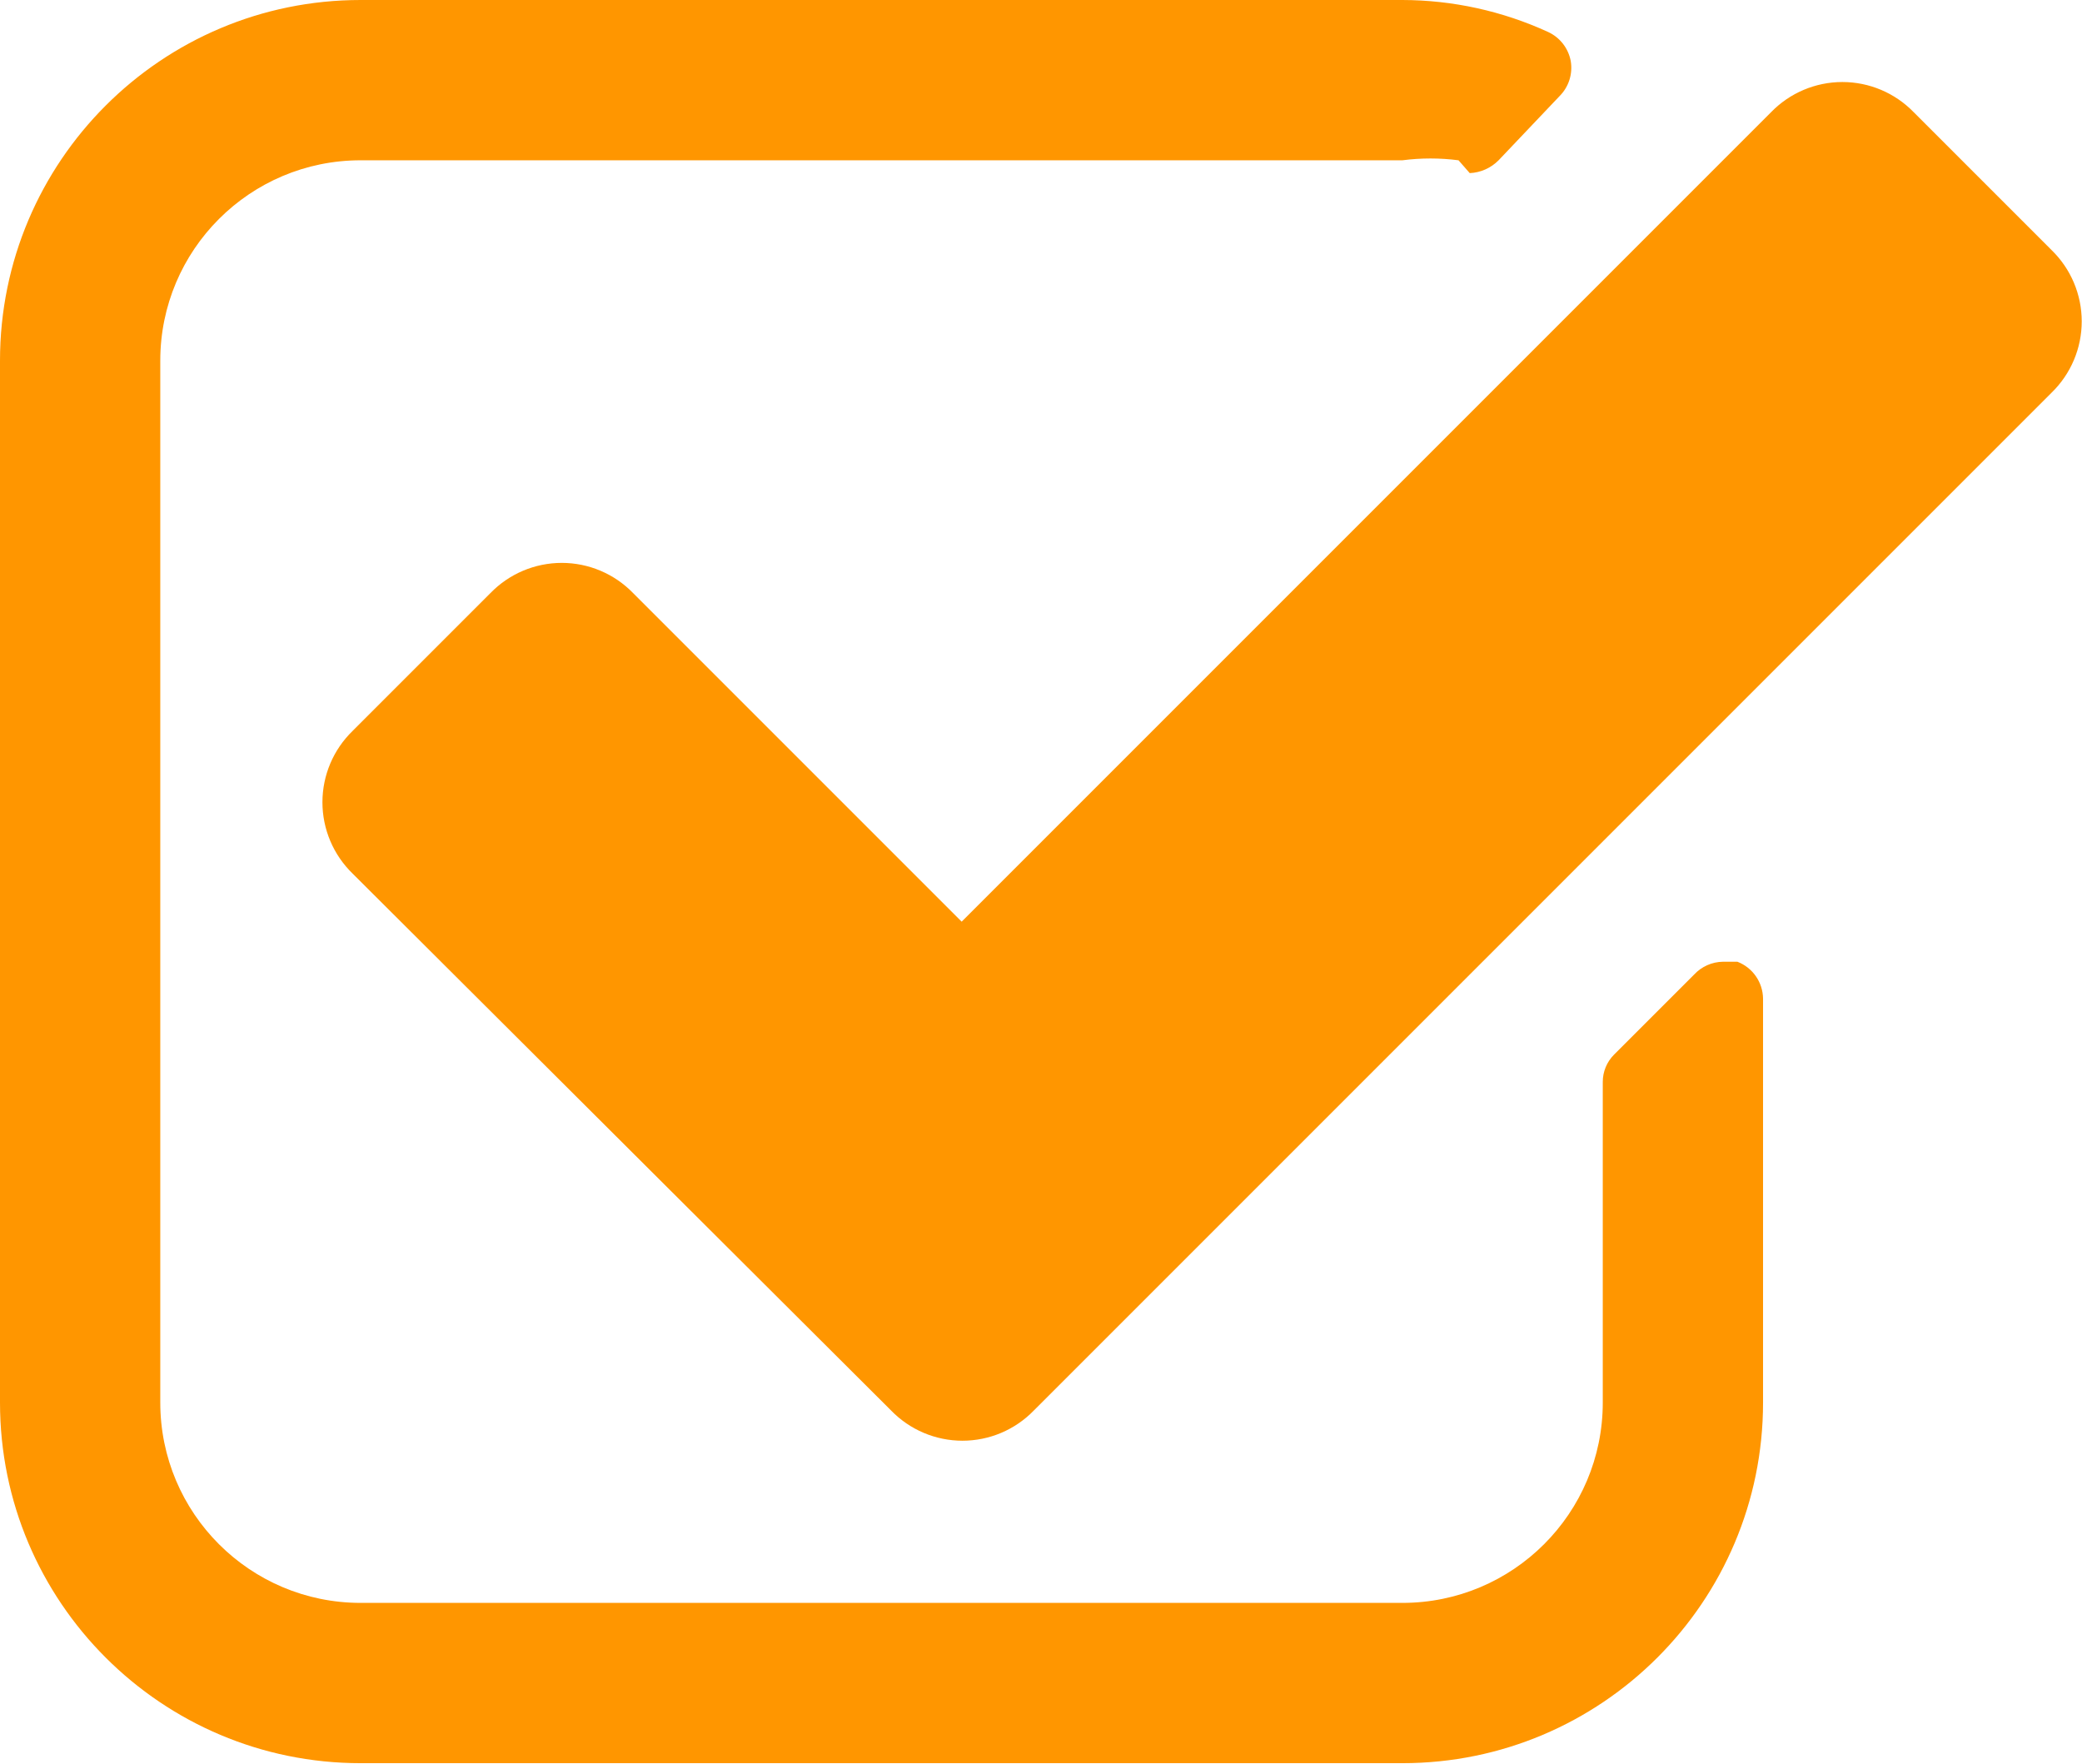
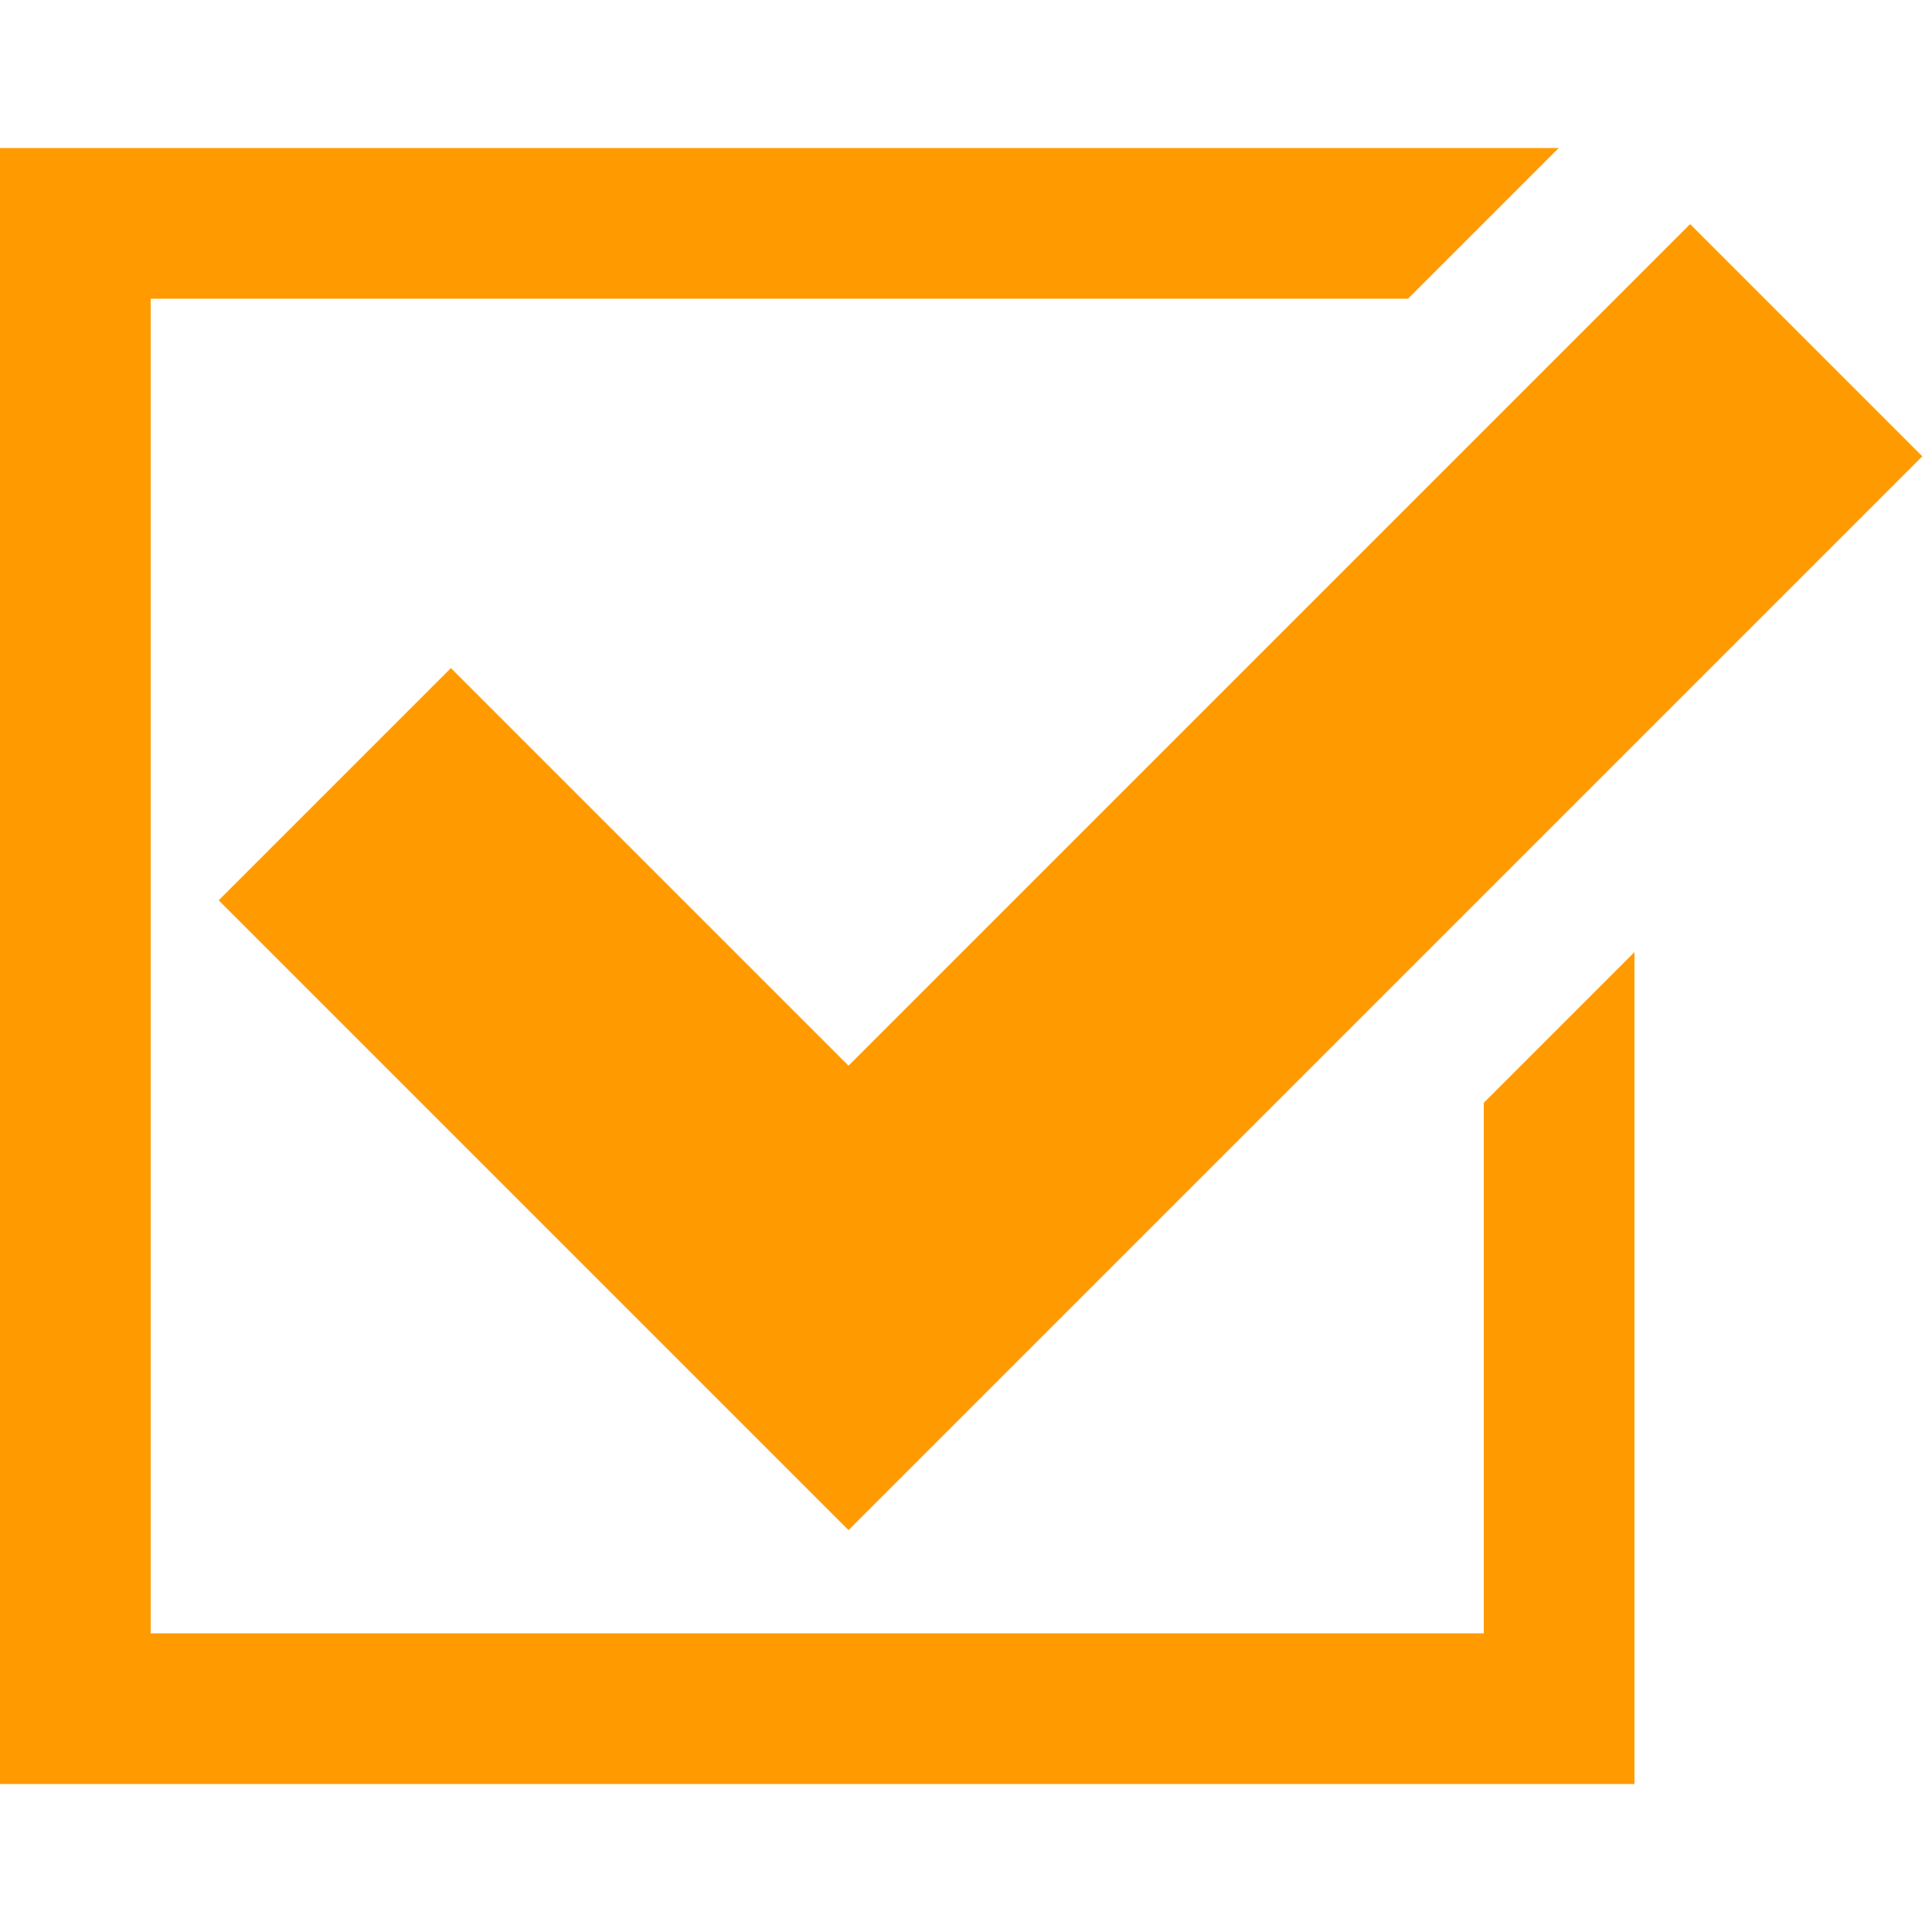
- <svg xmlns="http://www.w3.org/2000/svg" viewBox="0 0 12.99 11">
-   <defs>
-     <style>.cls-1{fill:#ff9600}</style>
-   </defs>
-   <g id="Слой_2" data-name="Слой 2">
-     <path class="cls-1" d="M11 8.75A2.25 2.25 0 0 1 8.75 11h-6.5A2.25 2.25 0 0 1 0 8.75v-6.5A2.25 2.25 0 0 1 2.25 0h6.5a2.19 2.19 0 0 1 .91.2.25.25 0 0 1 .14.18.25.25 0 0 1-.07.22l-.38.4a.27.27 0 0 1-.18.08L9.1 1a1.36 1.36 0 0 0-.35 0h-6.5A1.25 1.25 0 0 0 1 2.25v6.5A1.25 1.25 0 0 0 2.25 10h6.5A1.25 1.25 0 0 0 10 8.75v-2a.24.24 0 0 1 .07-.17l.5-.5a.25.25 0 0 1 .18-.08h.09a.25.25 0 0 1 .16.23zm-4.55.05a.62.62 0 0 1-.89 0L2.2 5.45a.62.62 0 0 1 0-.89l.86-.86a.62.62 0 0 1 .89 0L6 5.75 11.05.7a.62.62 0 0 1 .89 0l.86.86a.62.62 0 0 1 0 .89z" id="контент" />
-   </g>
+ <svg xmlns="http://www.w3.org/2000/svg" viewBox="0 0 500 500">
+   <path fill="#FF9B00" d="M219.6 396l-163-163 60.1-60.1 102.9 102.9L437.4 58l60.1 60.1z" />
+   <path fill="#FF9B00" d="M384 285.4v137.3H39V77.3h325.4l39-39H0v423.4h423V246.4z" />
</svg>
